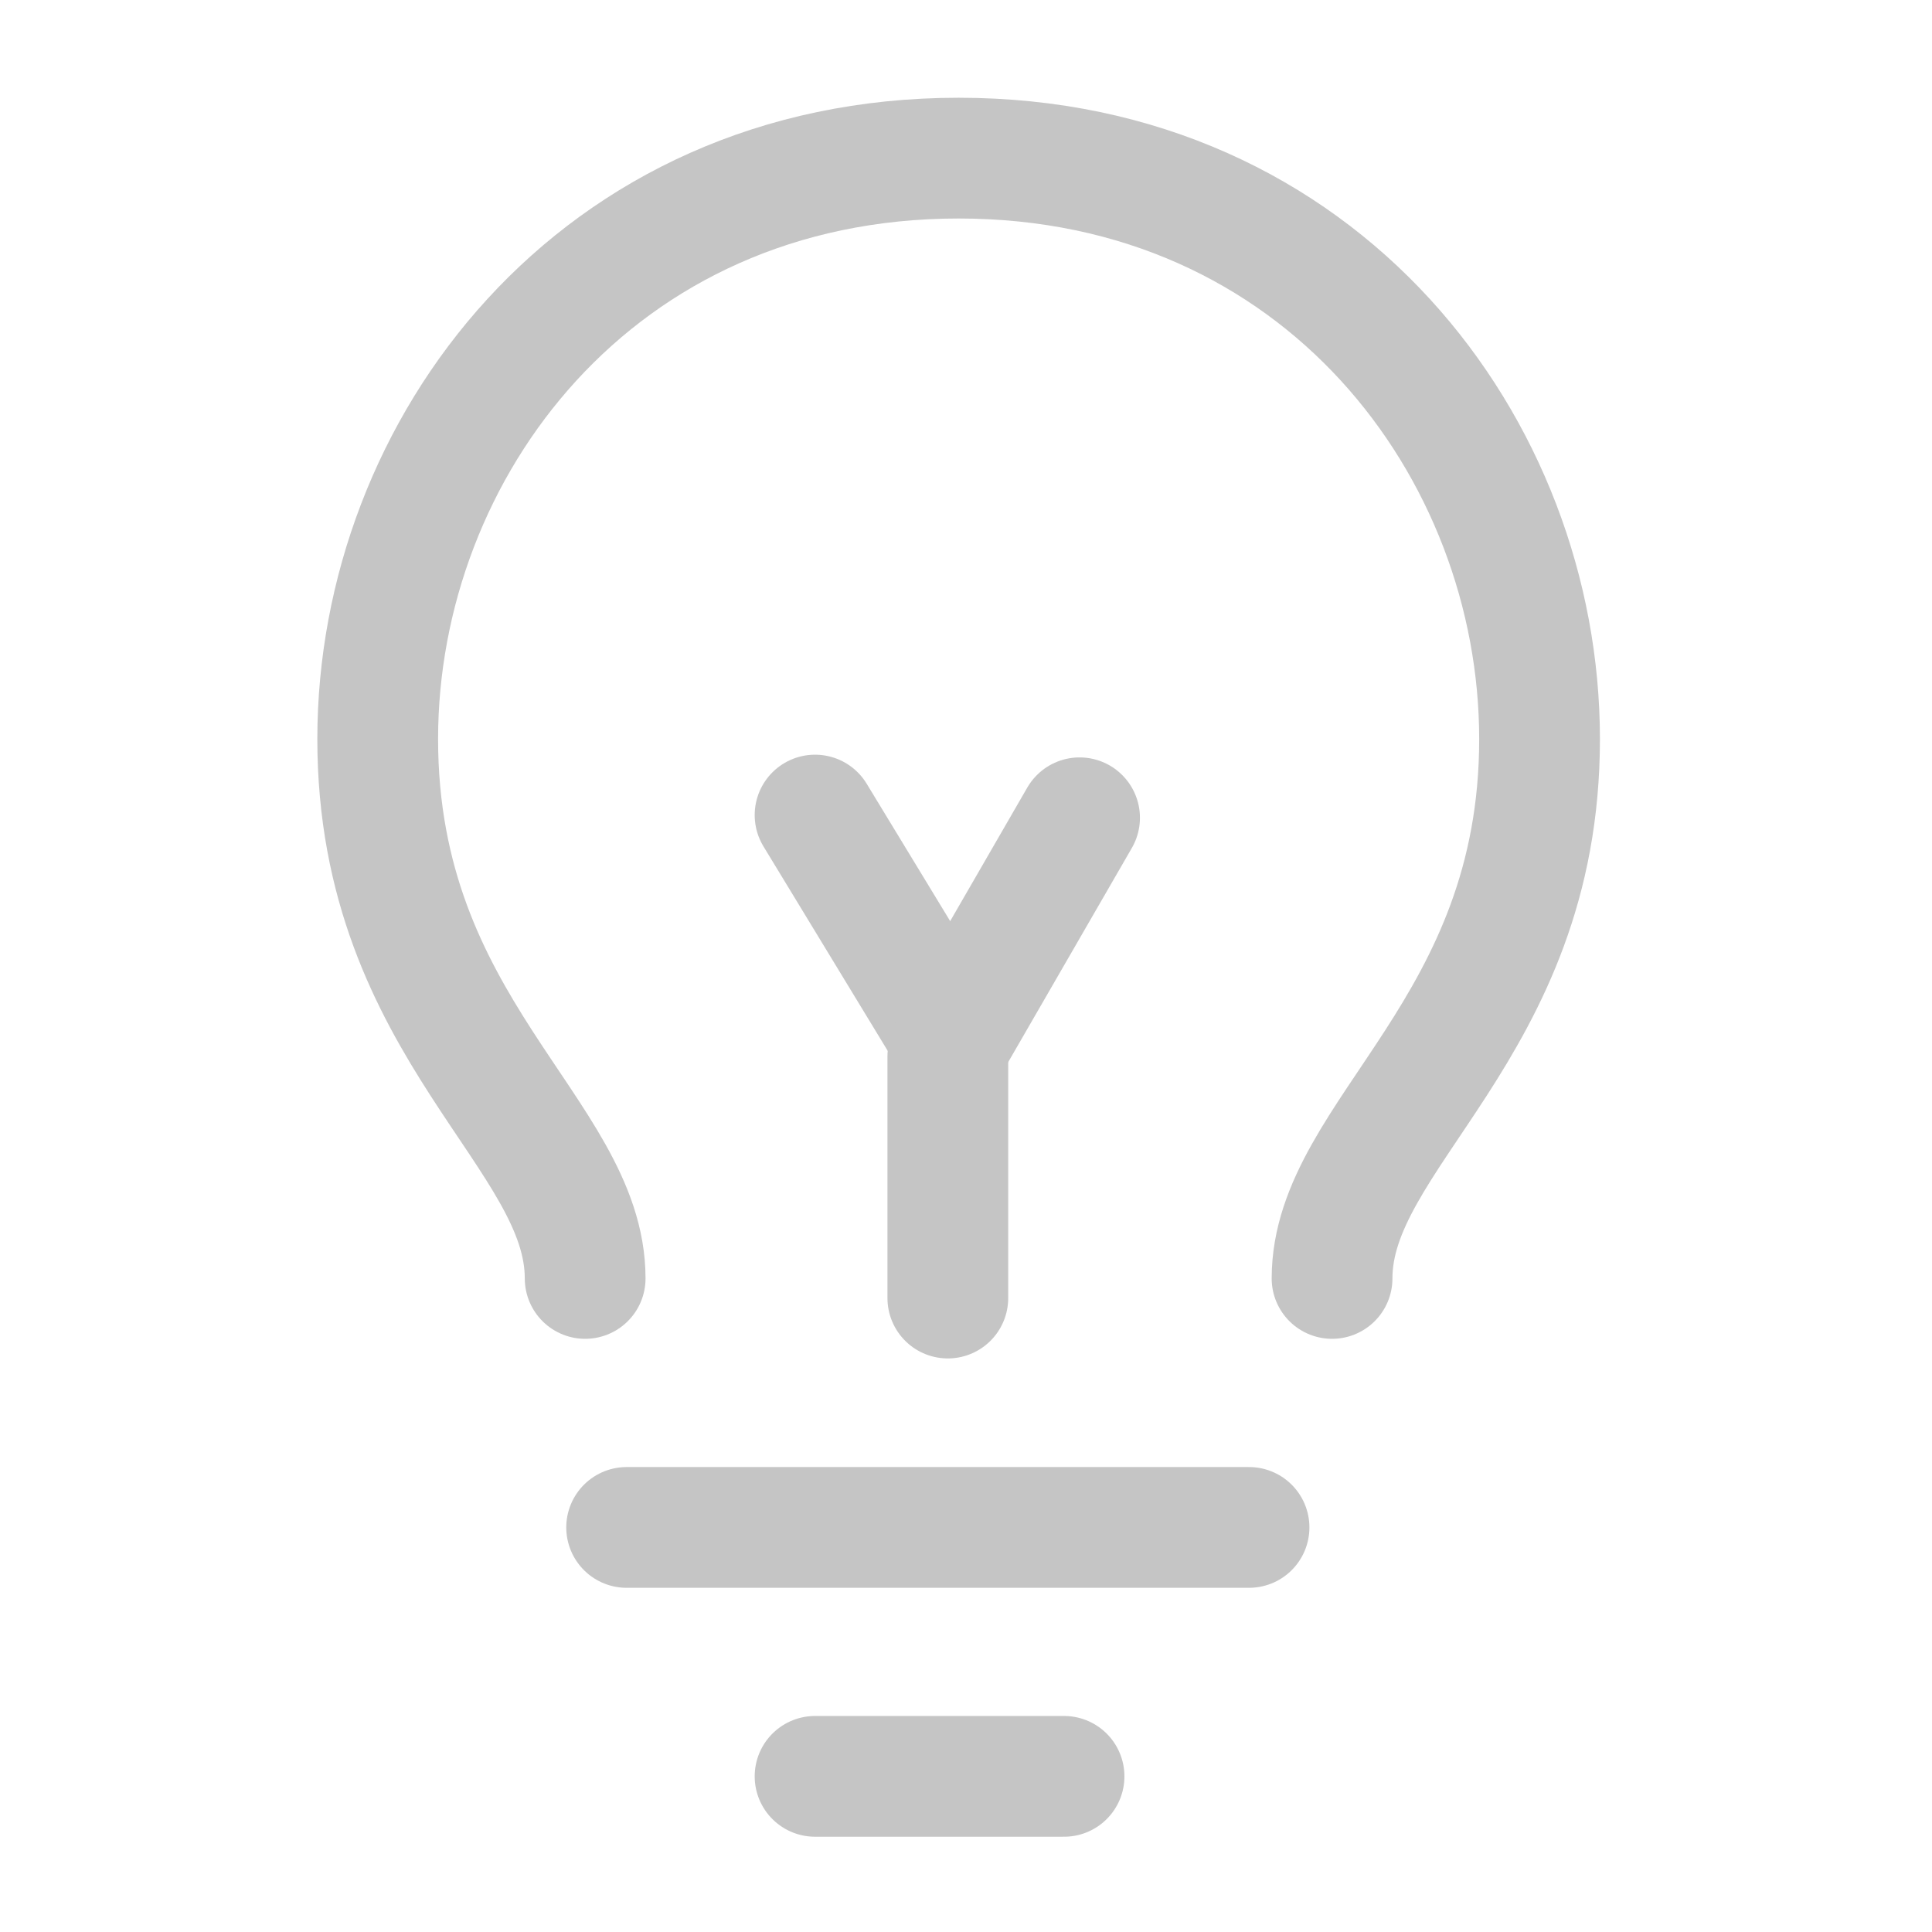
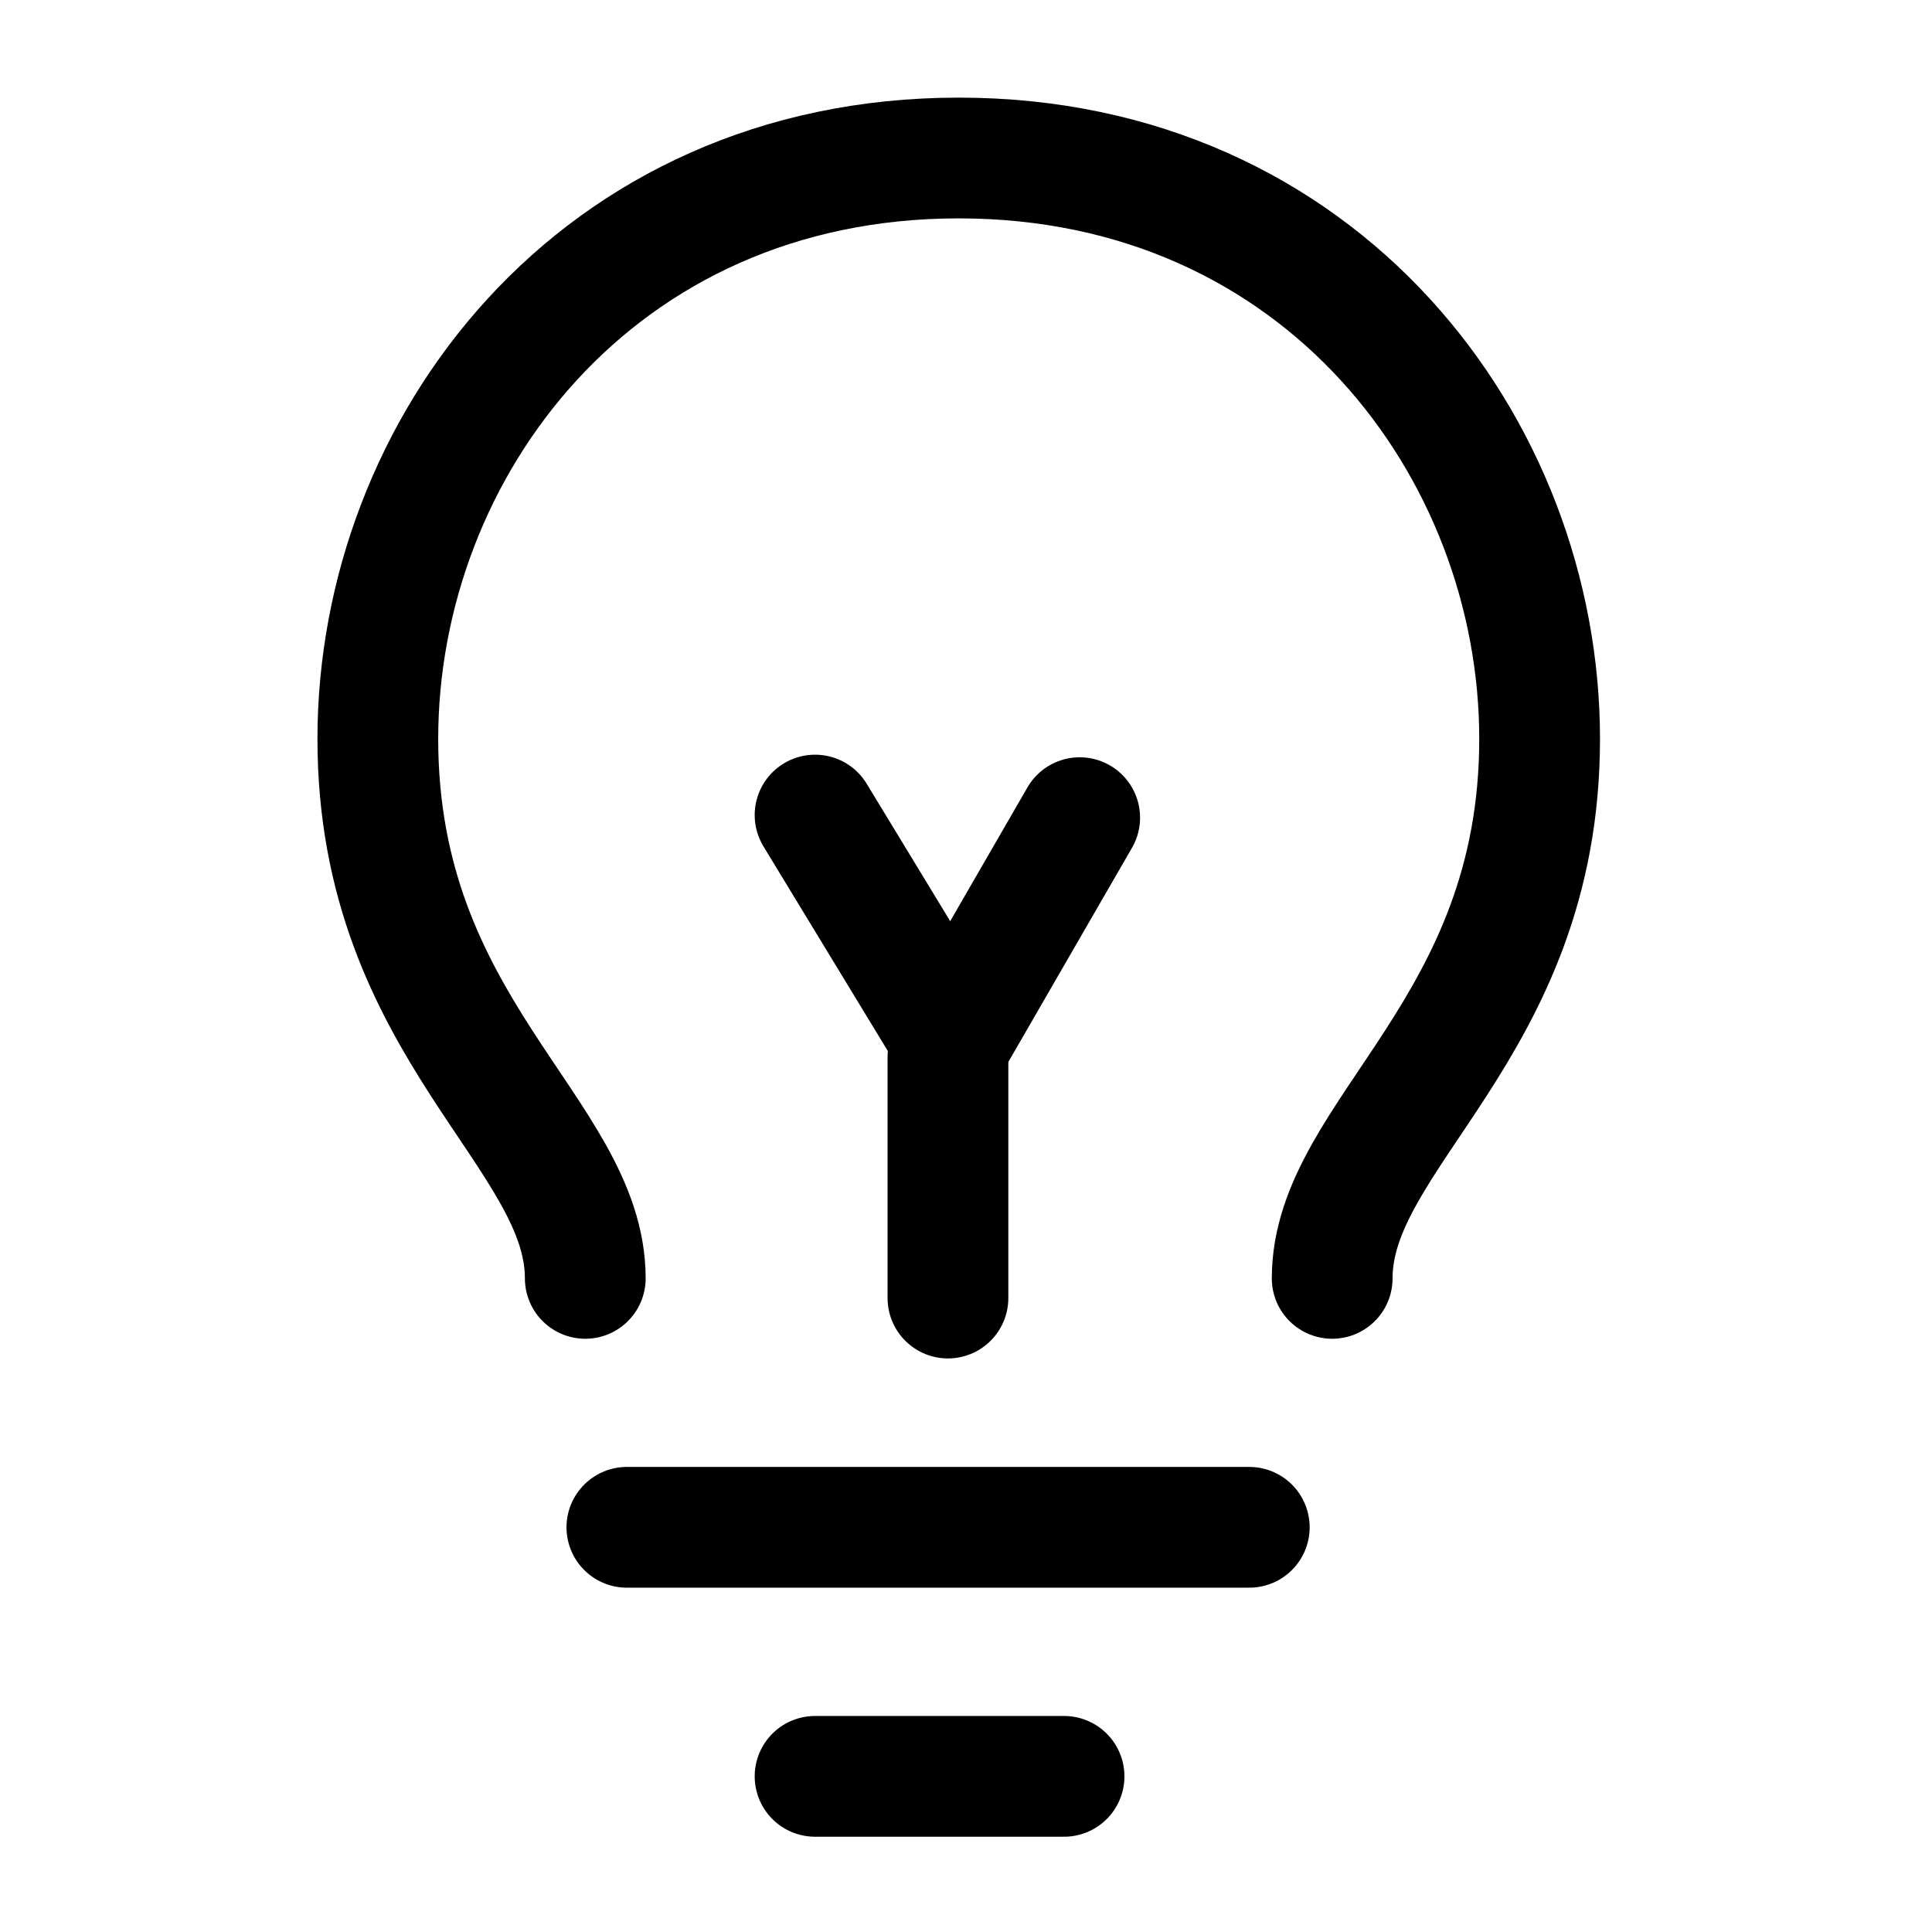
<svg xmlns="http://www.w3.org/2000/svg" width="32" height="32" viewBox="0 0 32 32" fill="none">
-   <path d="M9.692 21.175C9.692 18.77 6.256 17.052 6.256 12.241C6.256 7.43 9.864 2.619 15.878 2.619C21.891 2.619 25.499 7.43 25.5 12.241C25.5 17.052 22.063 18.77 22.063 21.175" stroke="#C5C5C5" stroke-width="2" stroke-linecap="round" stroke-linejoin="round" />
-   <path d="M10.379 25.299H20.688" stroke="#C5C5C5" stroke-width="2" stroke-linecap="round" />
-   <path d="M15.699 17.5L15.699 21.5" stroke="#C5C5C5" stroke-width="2" stroke-linecap="round" />
-   <path d="M13.5 29.422H17.624" stroke="#C5C5C5" stroke-width="2" stroke-linecap="round" />
-   <path d="M13.5 13.5L15.642 17.024" stroke="#C5C5C5" stroke-width="2" stroke-linecap="round" />
-   <path d="M17.881 13.545L15.819 17.116" stroke="#C5C5C5" stroke-width="2" stroke-linecap="round" />
+   <path d="M9.694 21.174C9.694 18.768 6.258 17.05 6.258 12.239C6.258 7.428 9.866 2.617 15.88 2.617C21.893 2.617 25.501 7.428 25.501 12.239C25.501 17.05 22.065 18.768 22.065 21.174" stroke="black" stroke-width="2" stroke-linecap="round" stroke-linejoin="round" />
+   <path d="M10.383 25.297H20.692" stroke="black" stroke-width="2" stroke-linecap="round" />
+   <path d="M15.701 17.5L15.701 21.5" stroke="black" stroke-width="2" stroke-linecap="round" />
+   <path d="M13.5 29.422H17.624" stroke="black" stroke-width="2" stroke-linecap="round" />
+   <path d="M13.5 13.5L15.642 17.024" stroke="black" stroke-width="2" stroke-linecap="round" />
+   <path d="M17.883 13.543L15.821 17.114" stroke="black" stroke-width="2" stroke-linecap="round" />
</svg>
